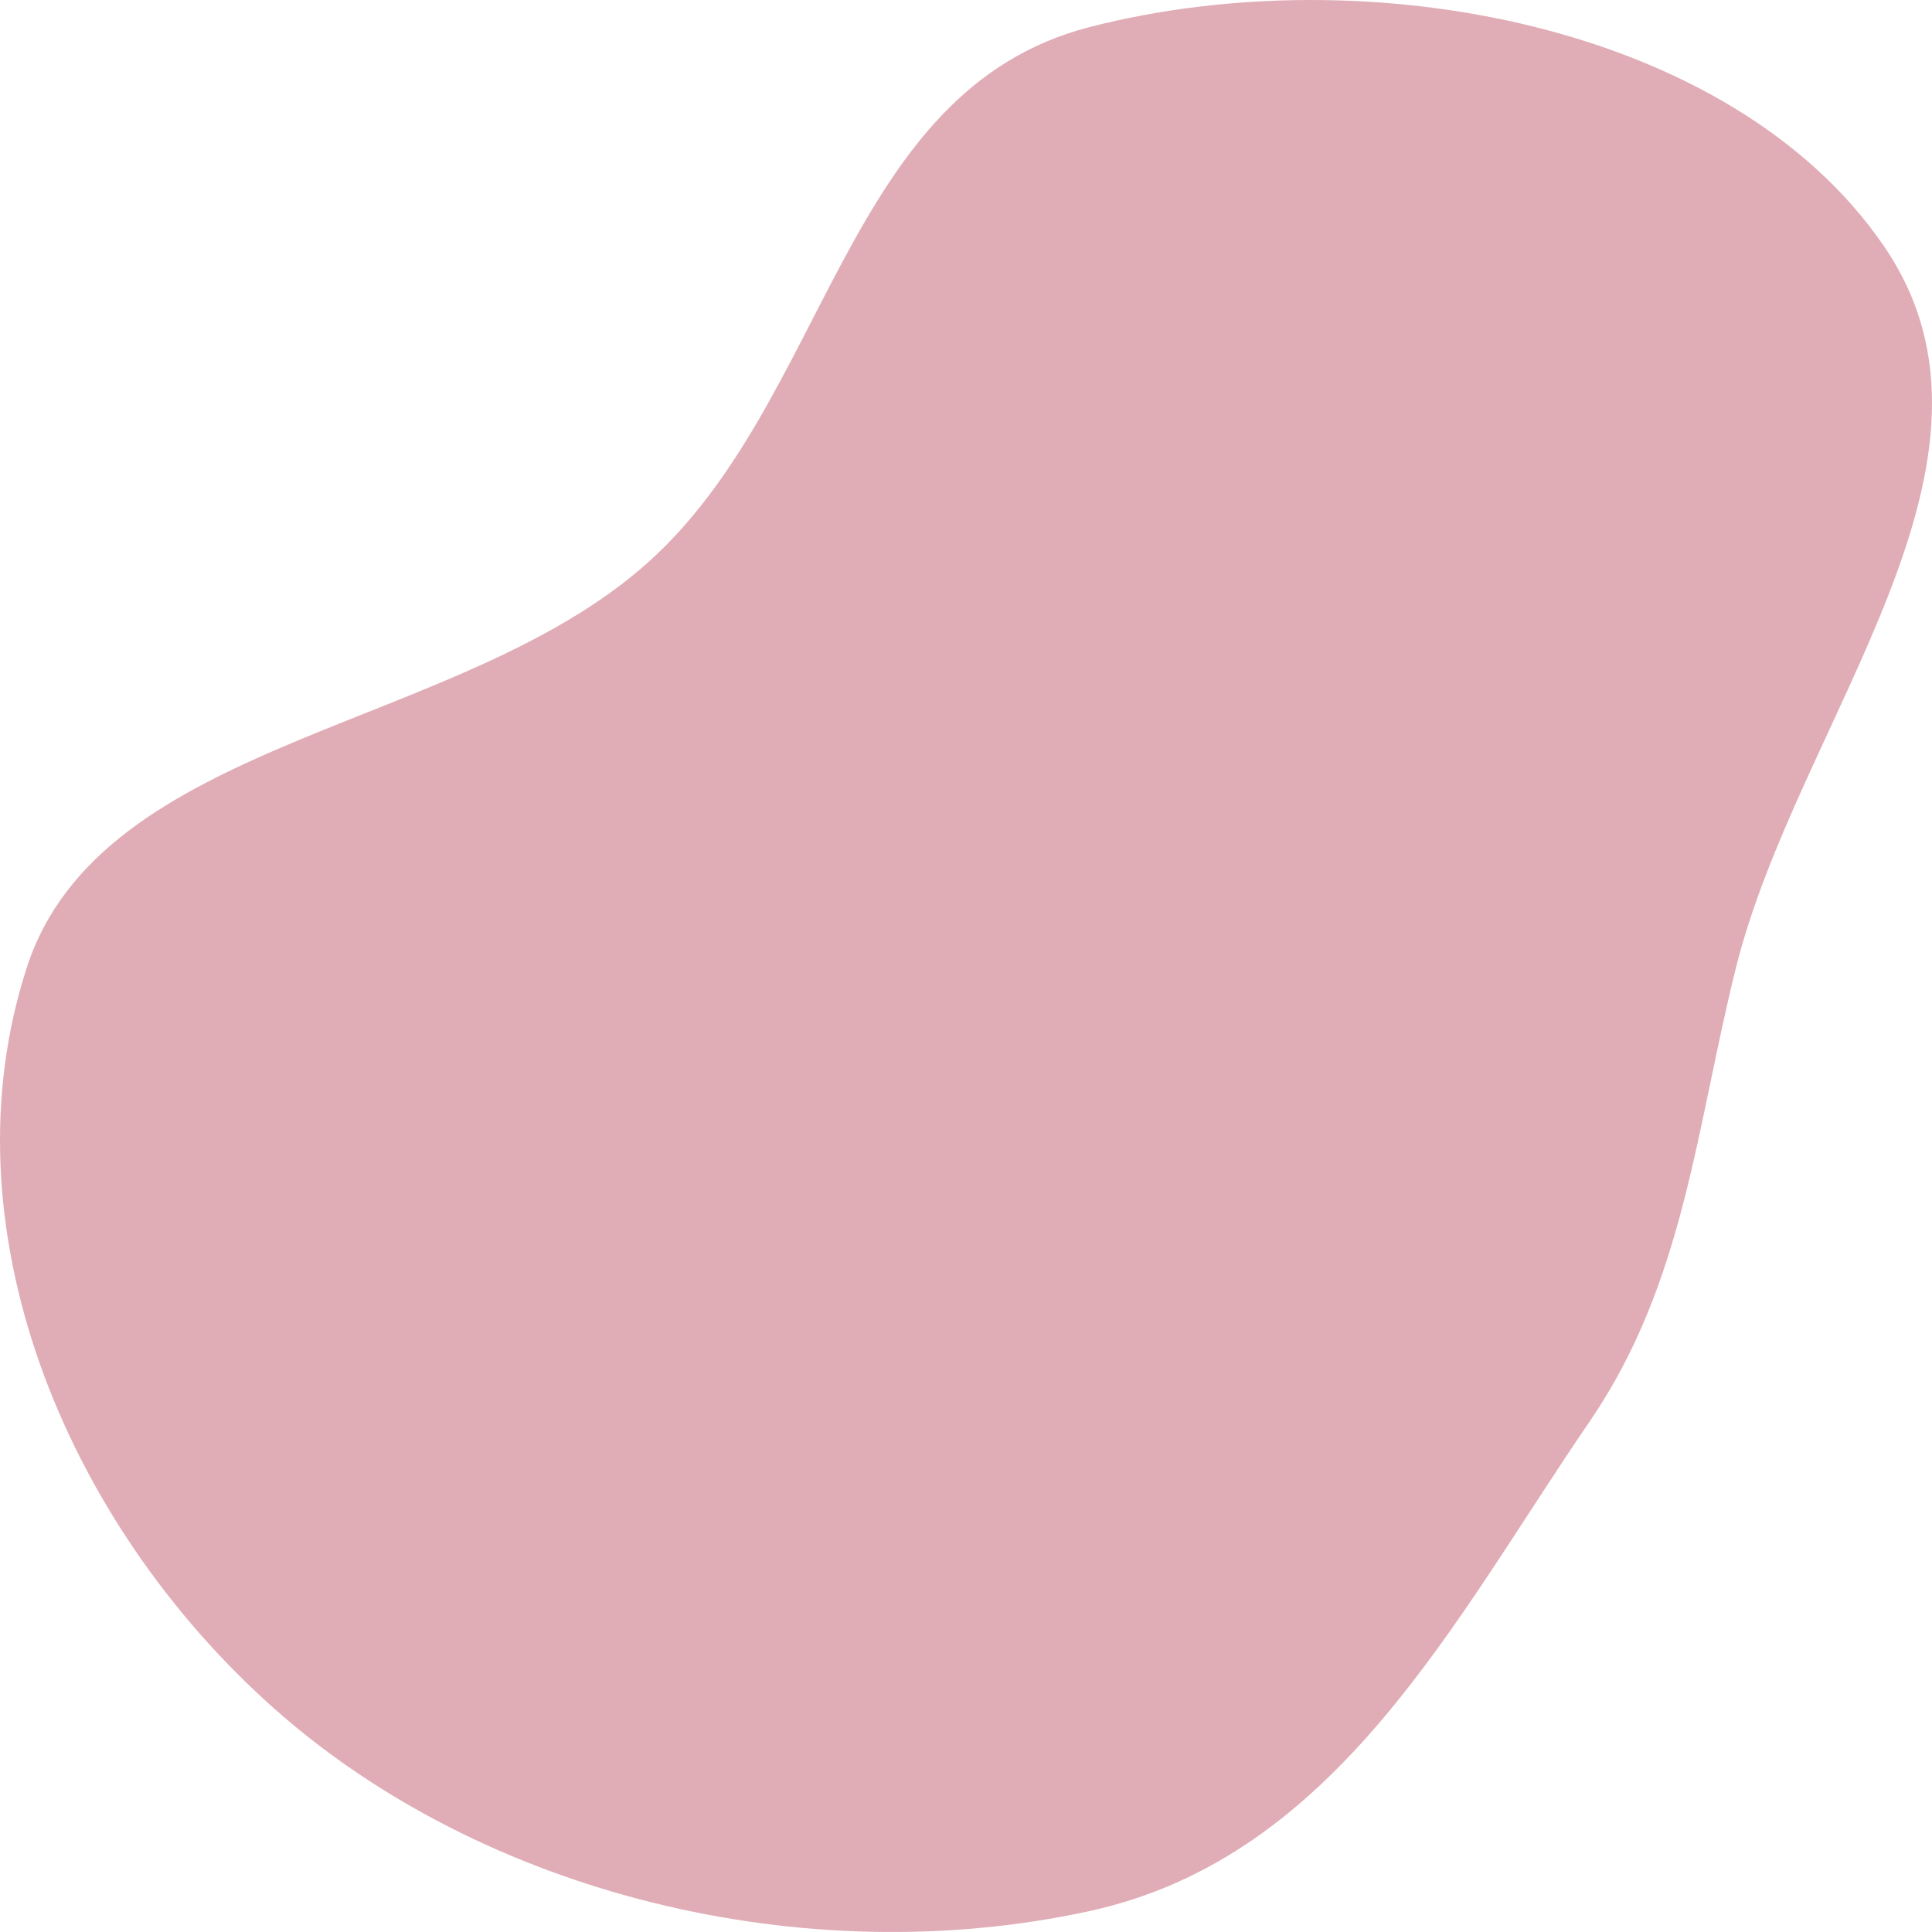
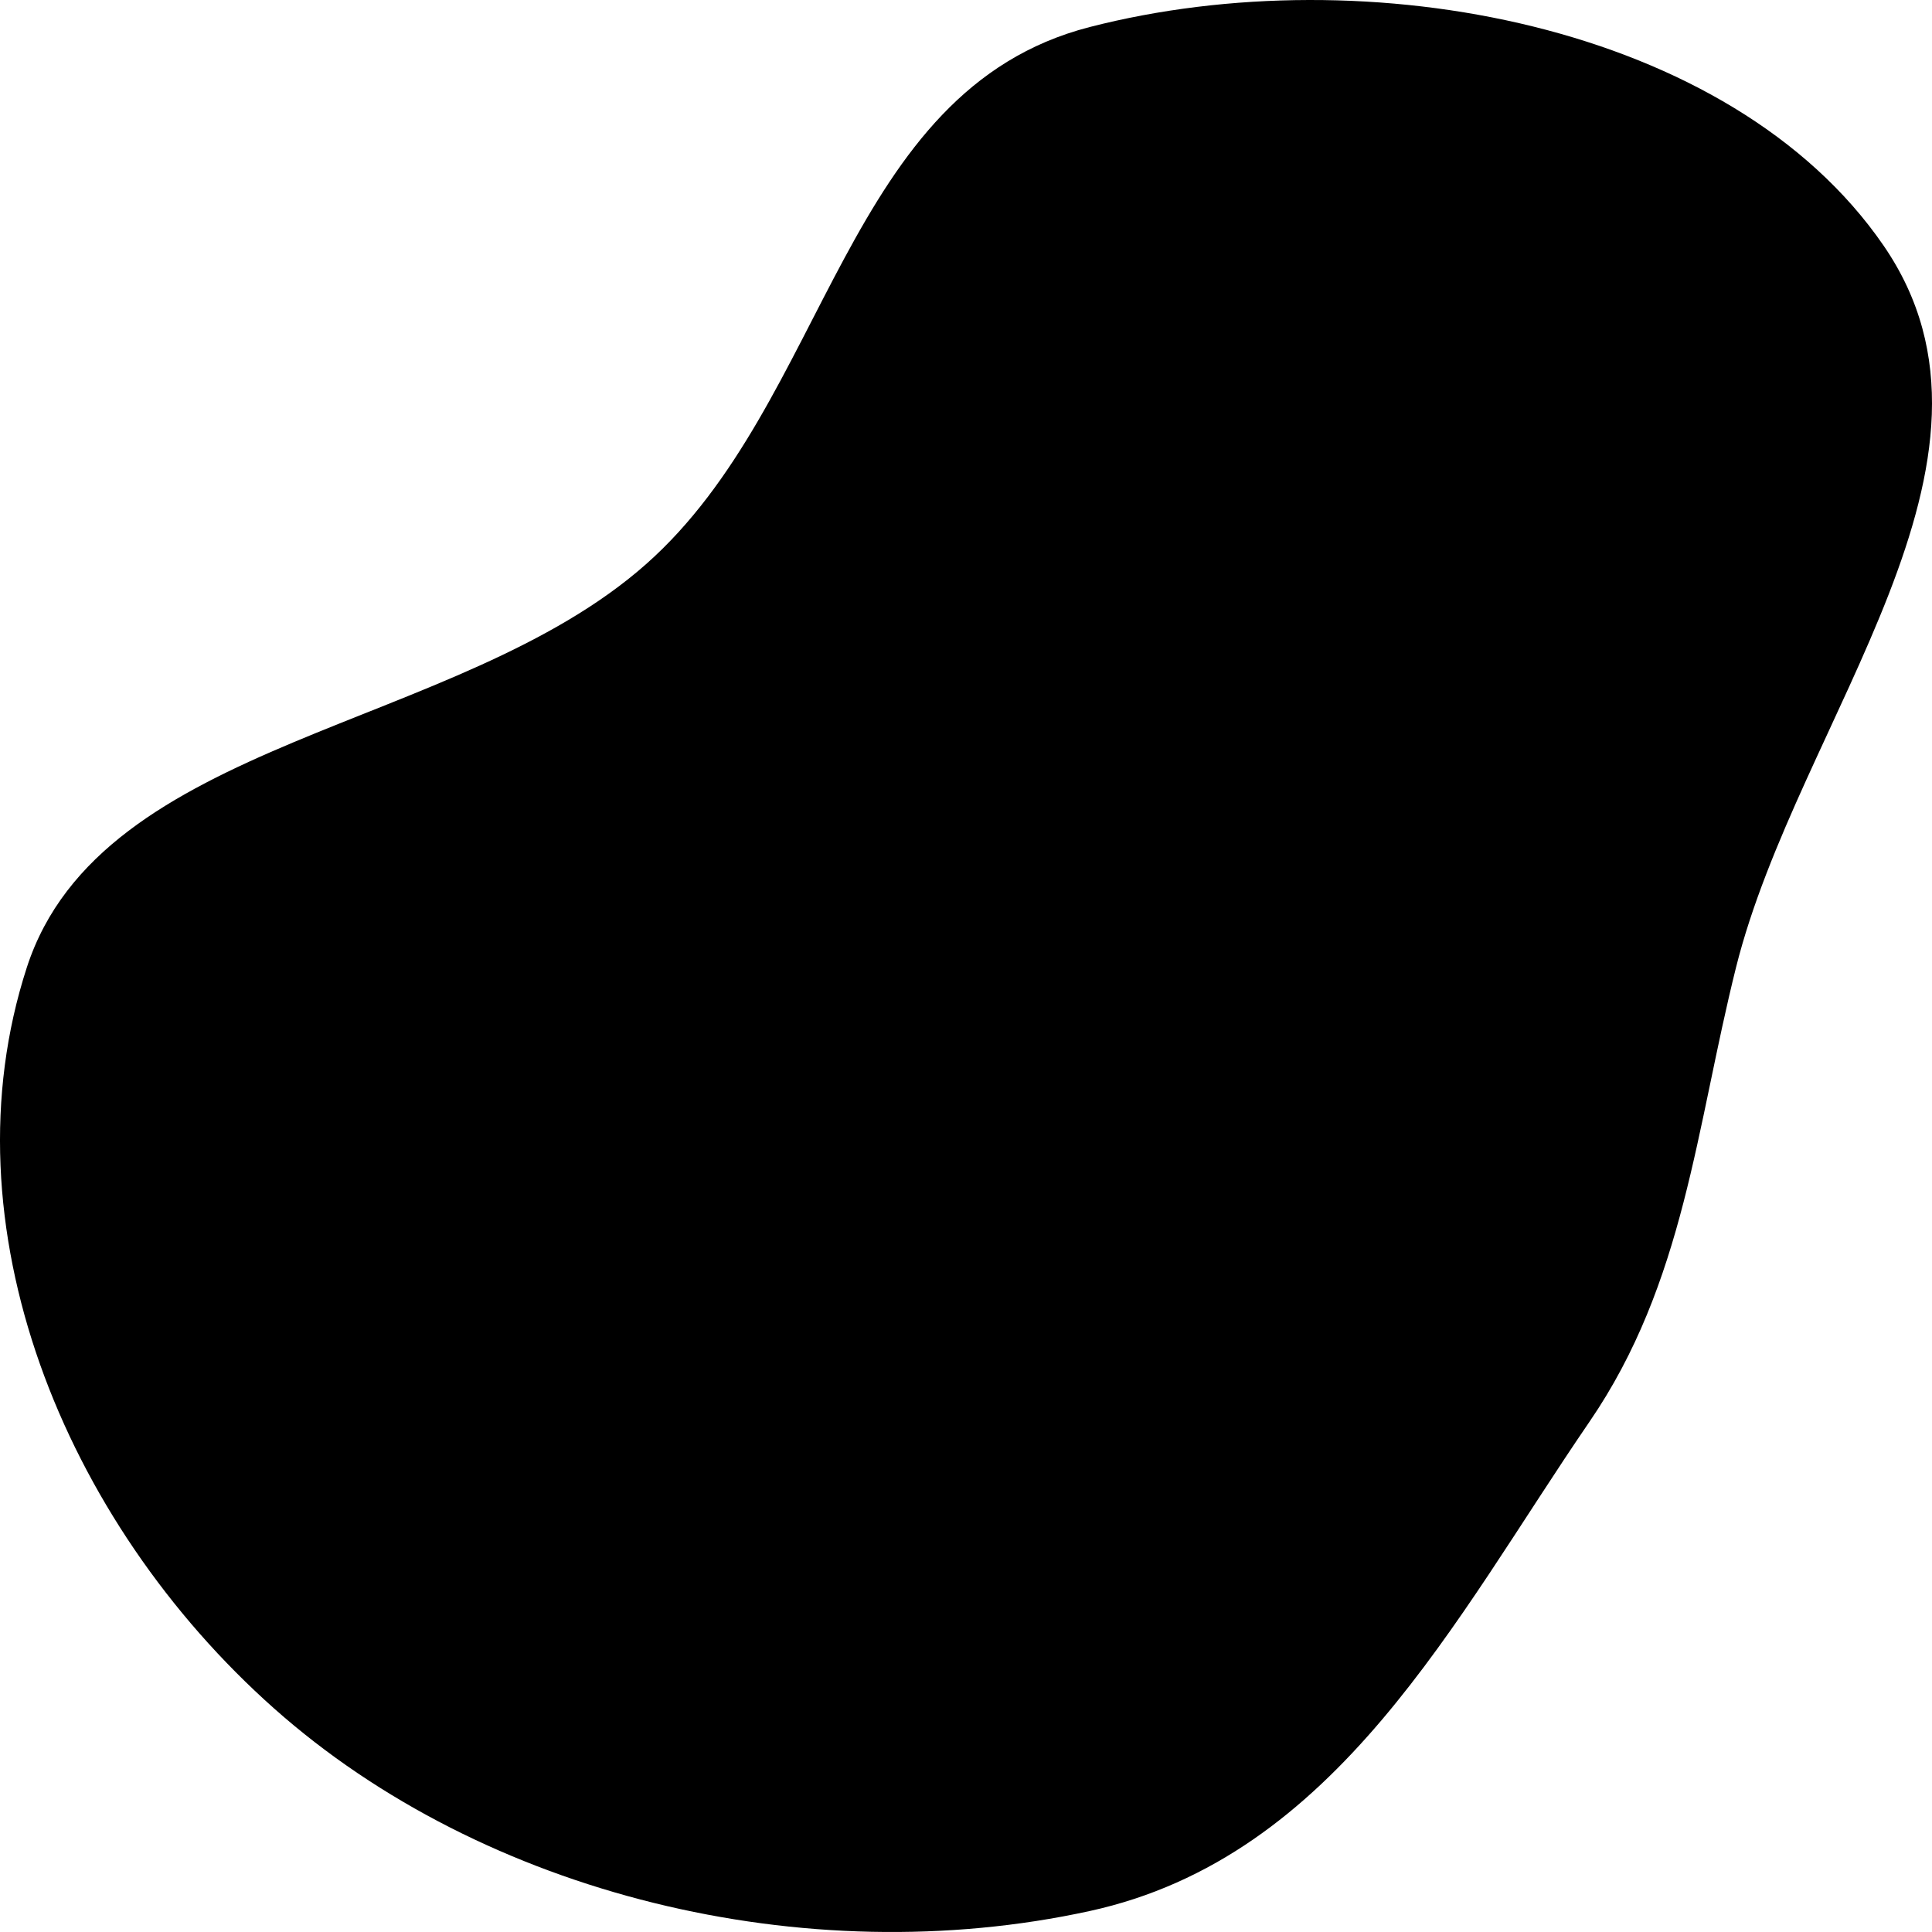
- <svg xmlns="http://www.w3.org/2000/svg" width="80" height="80" viewBox="0 0 80 80" fill="none">
-   <path fill-rule="evenodd" clip-rule="evenodd" d="M45.116 1.121C56.569 -1.828 71.685 0.992 77.994 10.168C84.136 19.102 74.454 29.786 71.885 40.059C70.228 46.685 69.765 53.108 65.814 58.876C60.242 67.008 55.364 76.898 45.116 79.133C33.324 81.704 20.032 78.453 11.357 70.75C2.611 62.984 -2.351 50.718 1.111 40.059C4.206 30.53 18.918 30.292 26.75 23.362C34.346 16.64 34.917 3.747 45.116 1.121Z" fill="#E0ADB6" />
+ <svg xmlns="http://www.w3.org/2000/svg" width="80" height="80" viewBox="0 0 80 80" fill="currentColor">
+   <path fill-rule="evenodd" clip-rule="evenodd" d="M45.116 1.121C56.569 -1.828 71.685 0.992 77.994 10.168C84.136 19.102 74.454 29.786 71.885 40.059C70.228 46.685 69.765 53.108 65.814 58.876C60.242 67.008 55.364 76.898 45.116 79.133C33.324 81.704 20.032 78.453 11.357 70.75C2.611 62.984 -2.351 50.718 1.111 40.059C4.206 30.53 18.918 30.292 26.75 23.362C34.346 16.64 34.917 3.747 45.116 1.121Z" />
</svg>
